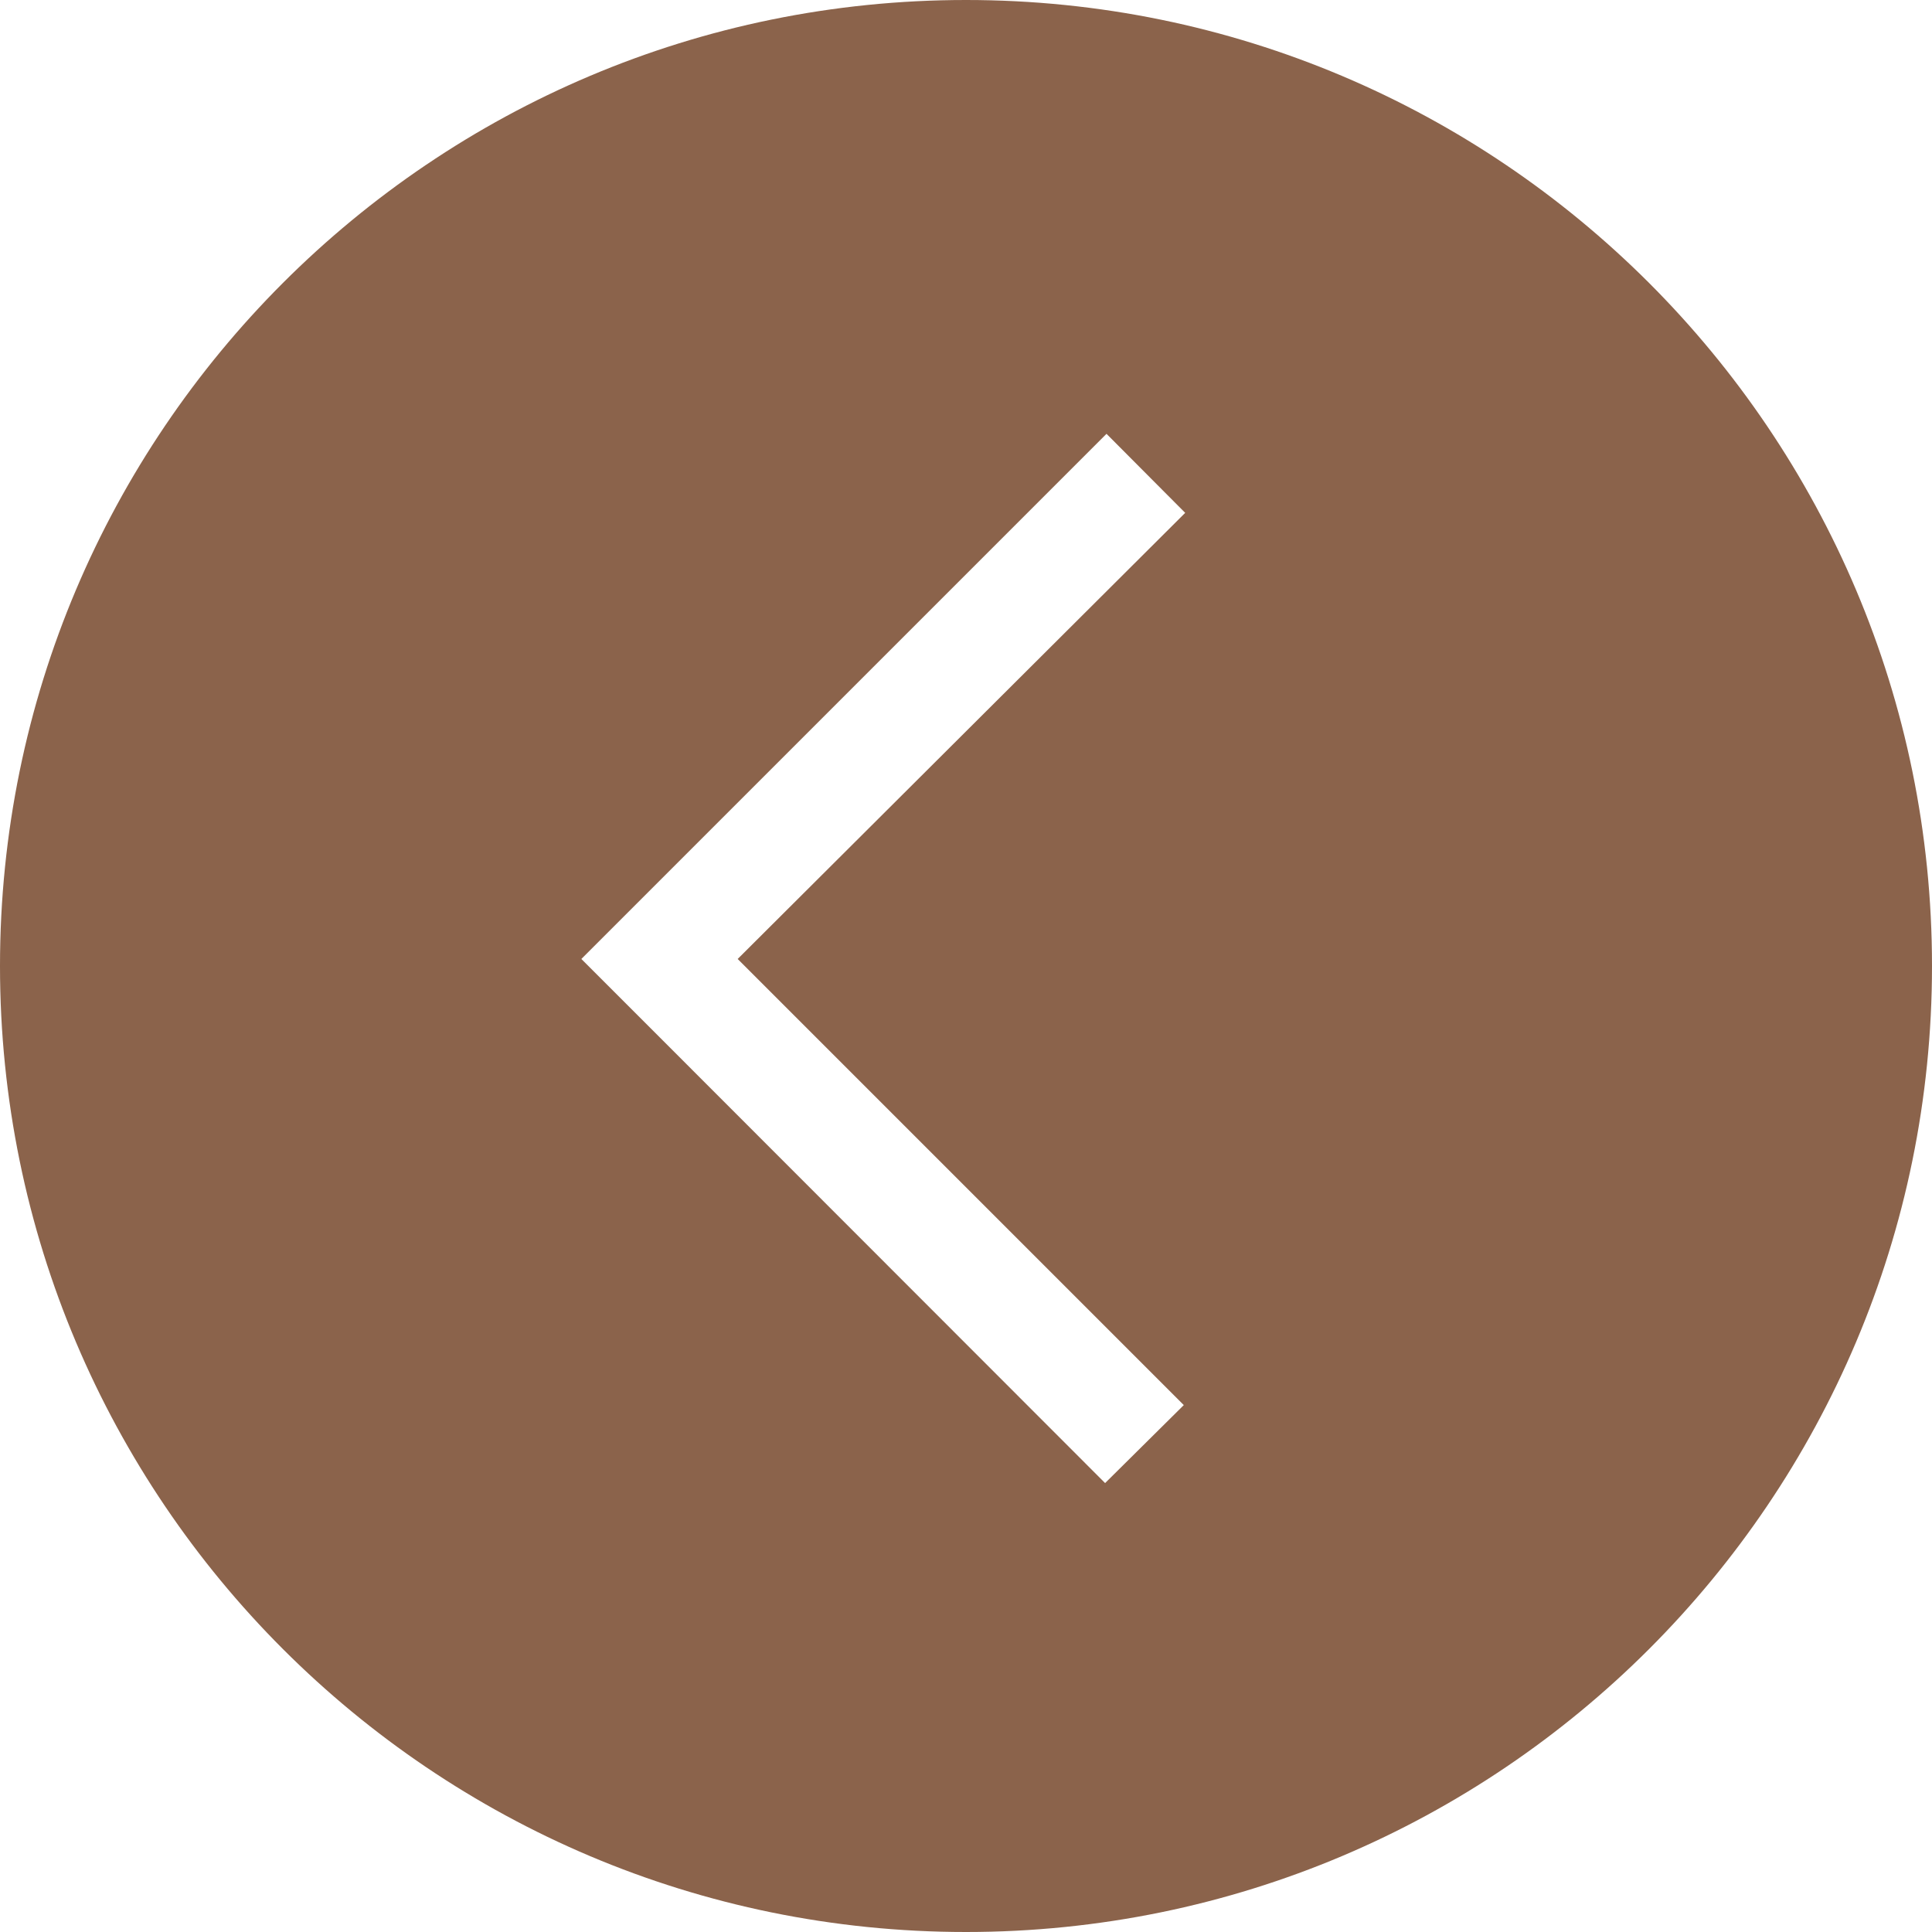
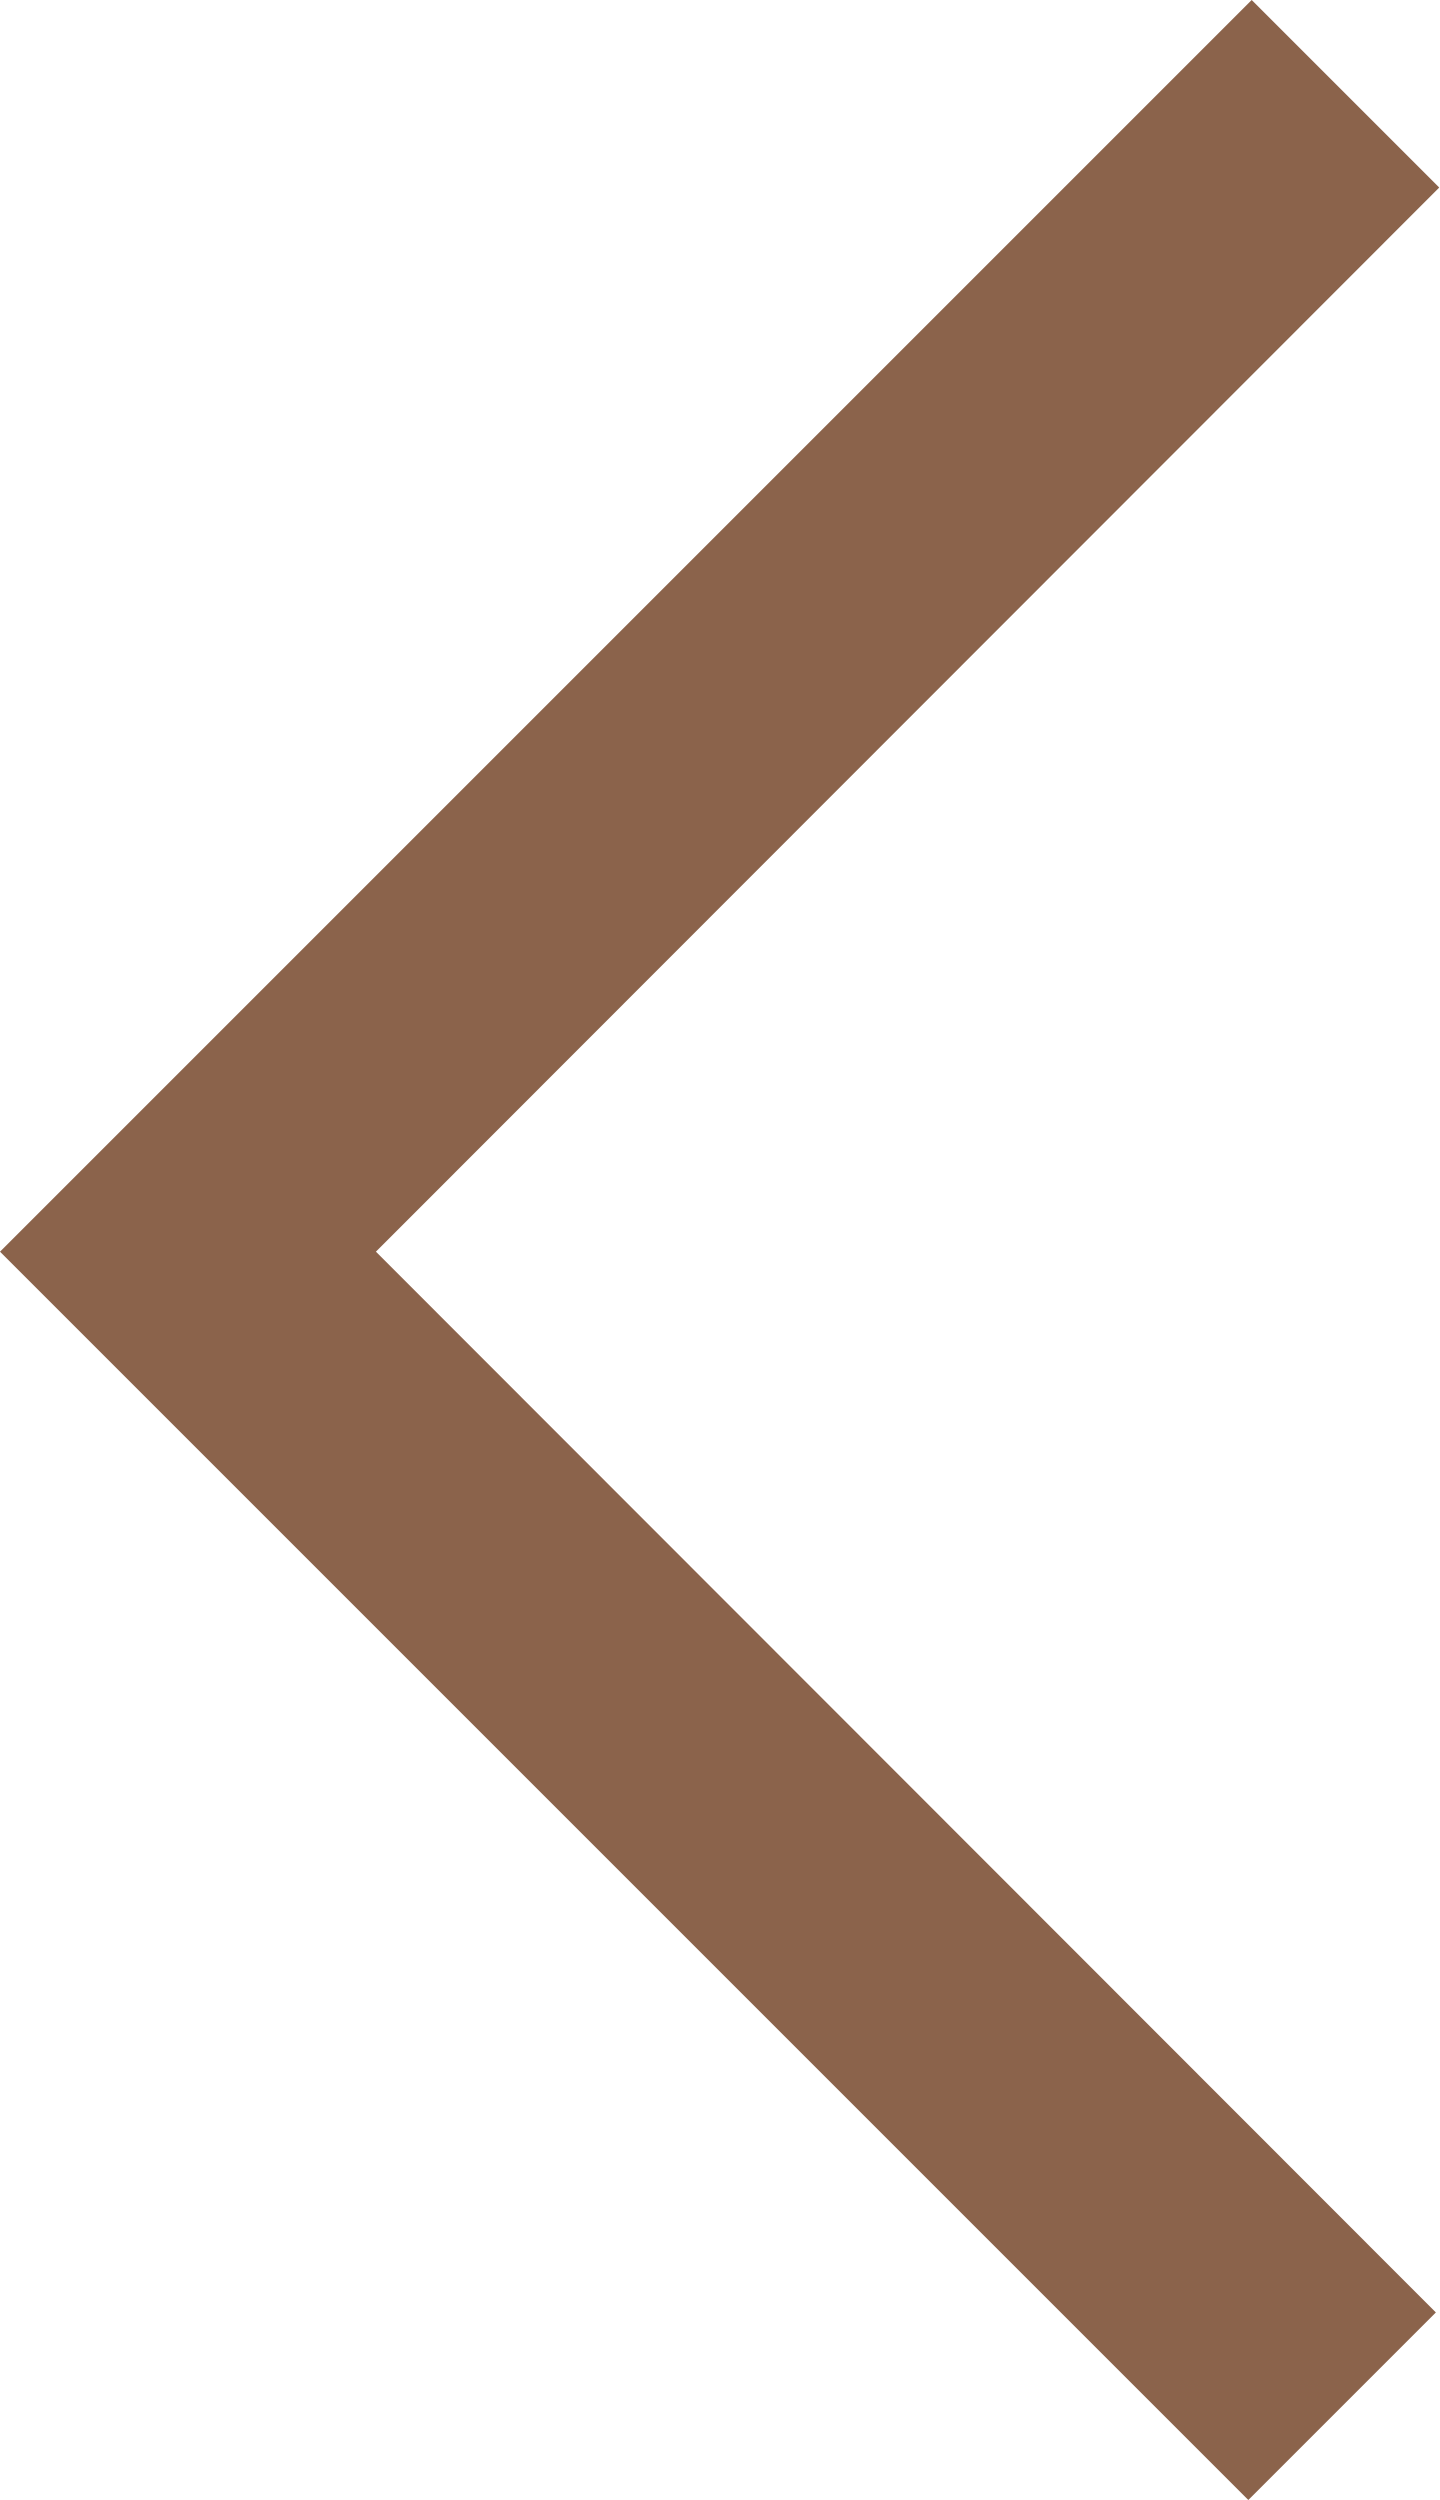
- <svg xmlns="http://www.w3.org/2000/svg" viewBox="0 0 55 55">
-   <path d="M55,27.5A27.5,27.5,0,1,1,27.5,0,27.5,27.5,0,0,1,55,27.5ZM33.74,14.6,31.5,12.35,18.79,25.06,16.55,27.3l2.24,2.24L31.46,42.22,33.7,40,21,27.3Z" fill="#8b634b" />
+ <svg xmlns="http://www.w3.org/2000/svg" viewBox="0 0 17.19 29.86">
+   <polygon points="17.19 2.24 14.95 0 2.24 12.71 0 14.95 2.24 17.19 14.91 29.86 17.15 27.62 4.49 14.95 17.19 2.24" fill="#8b634b" />
</svg>
